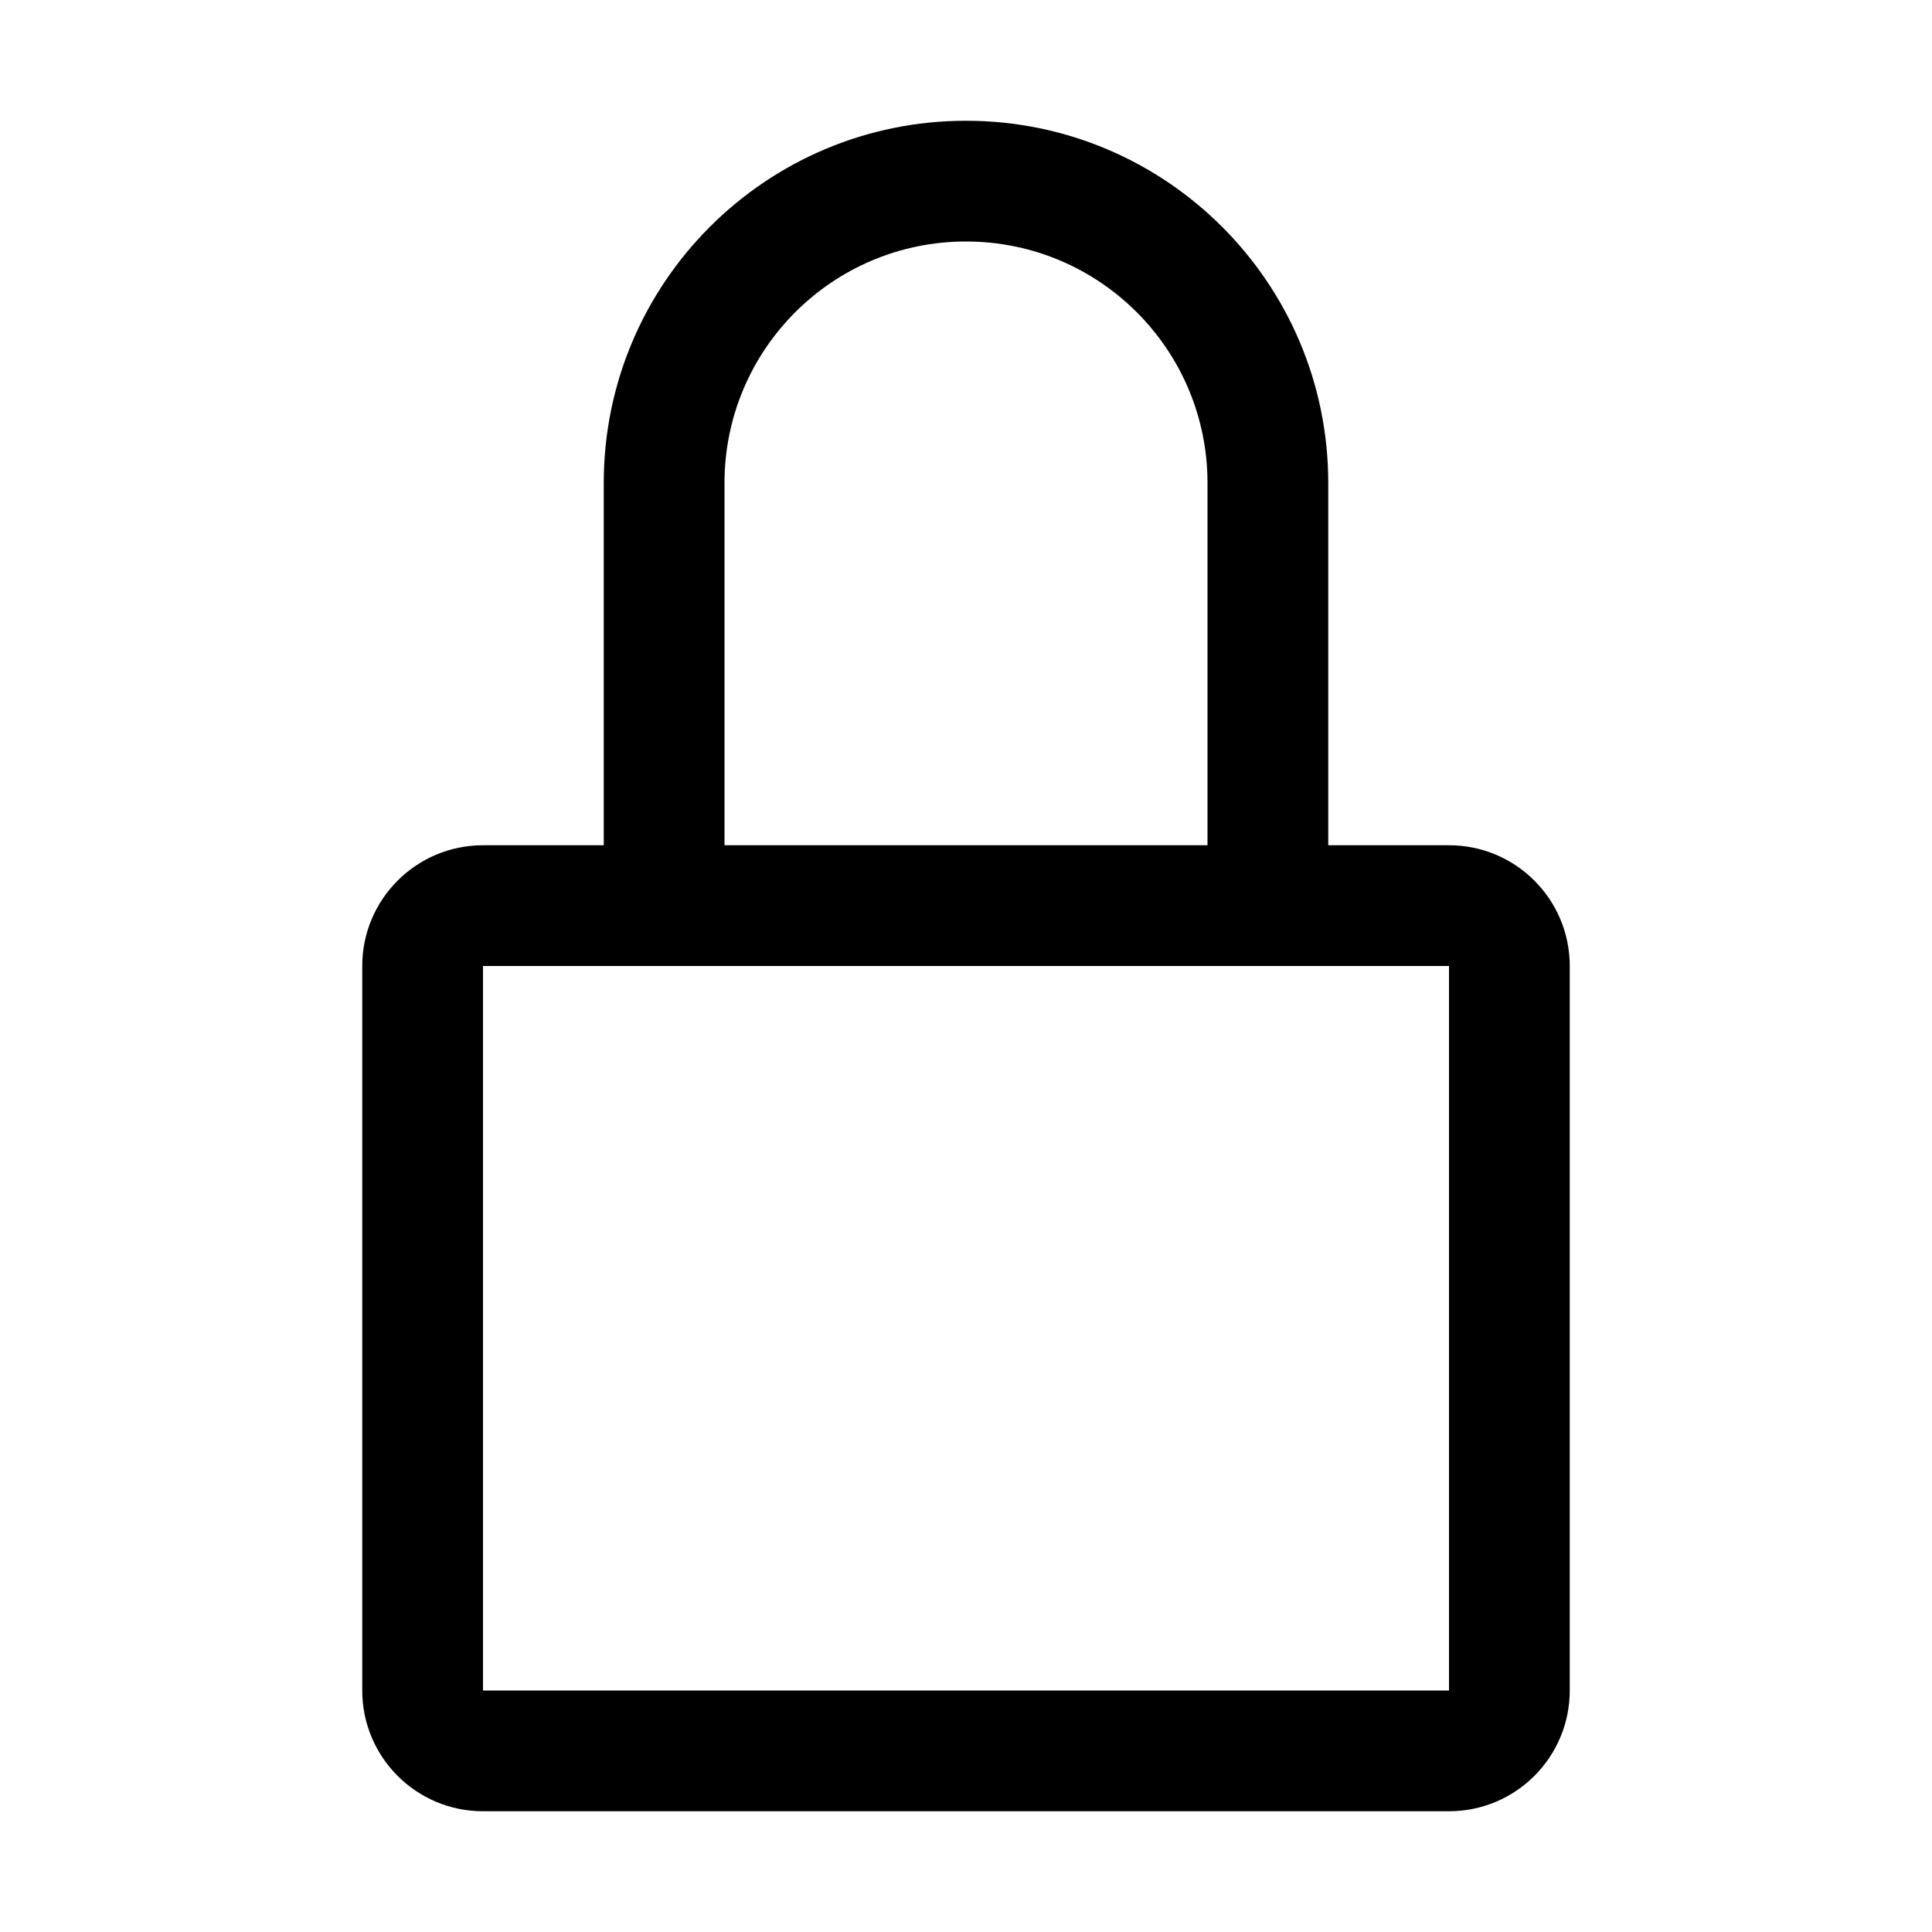
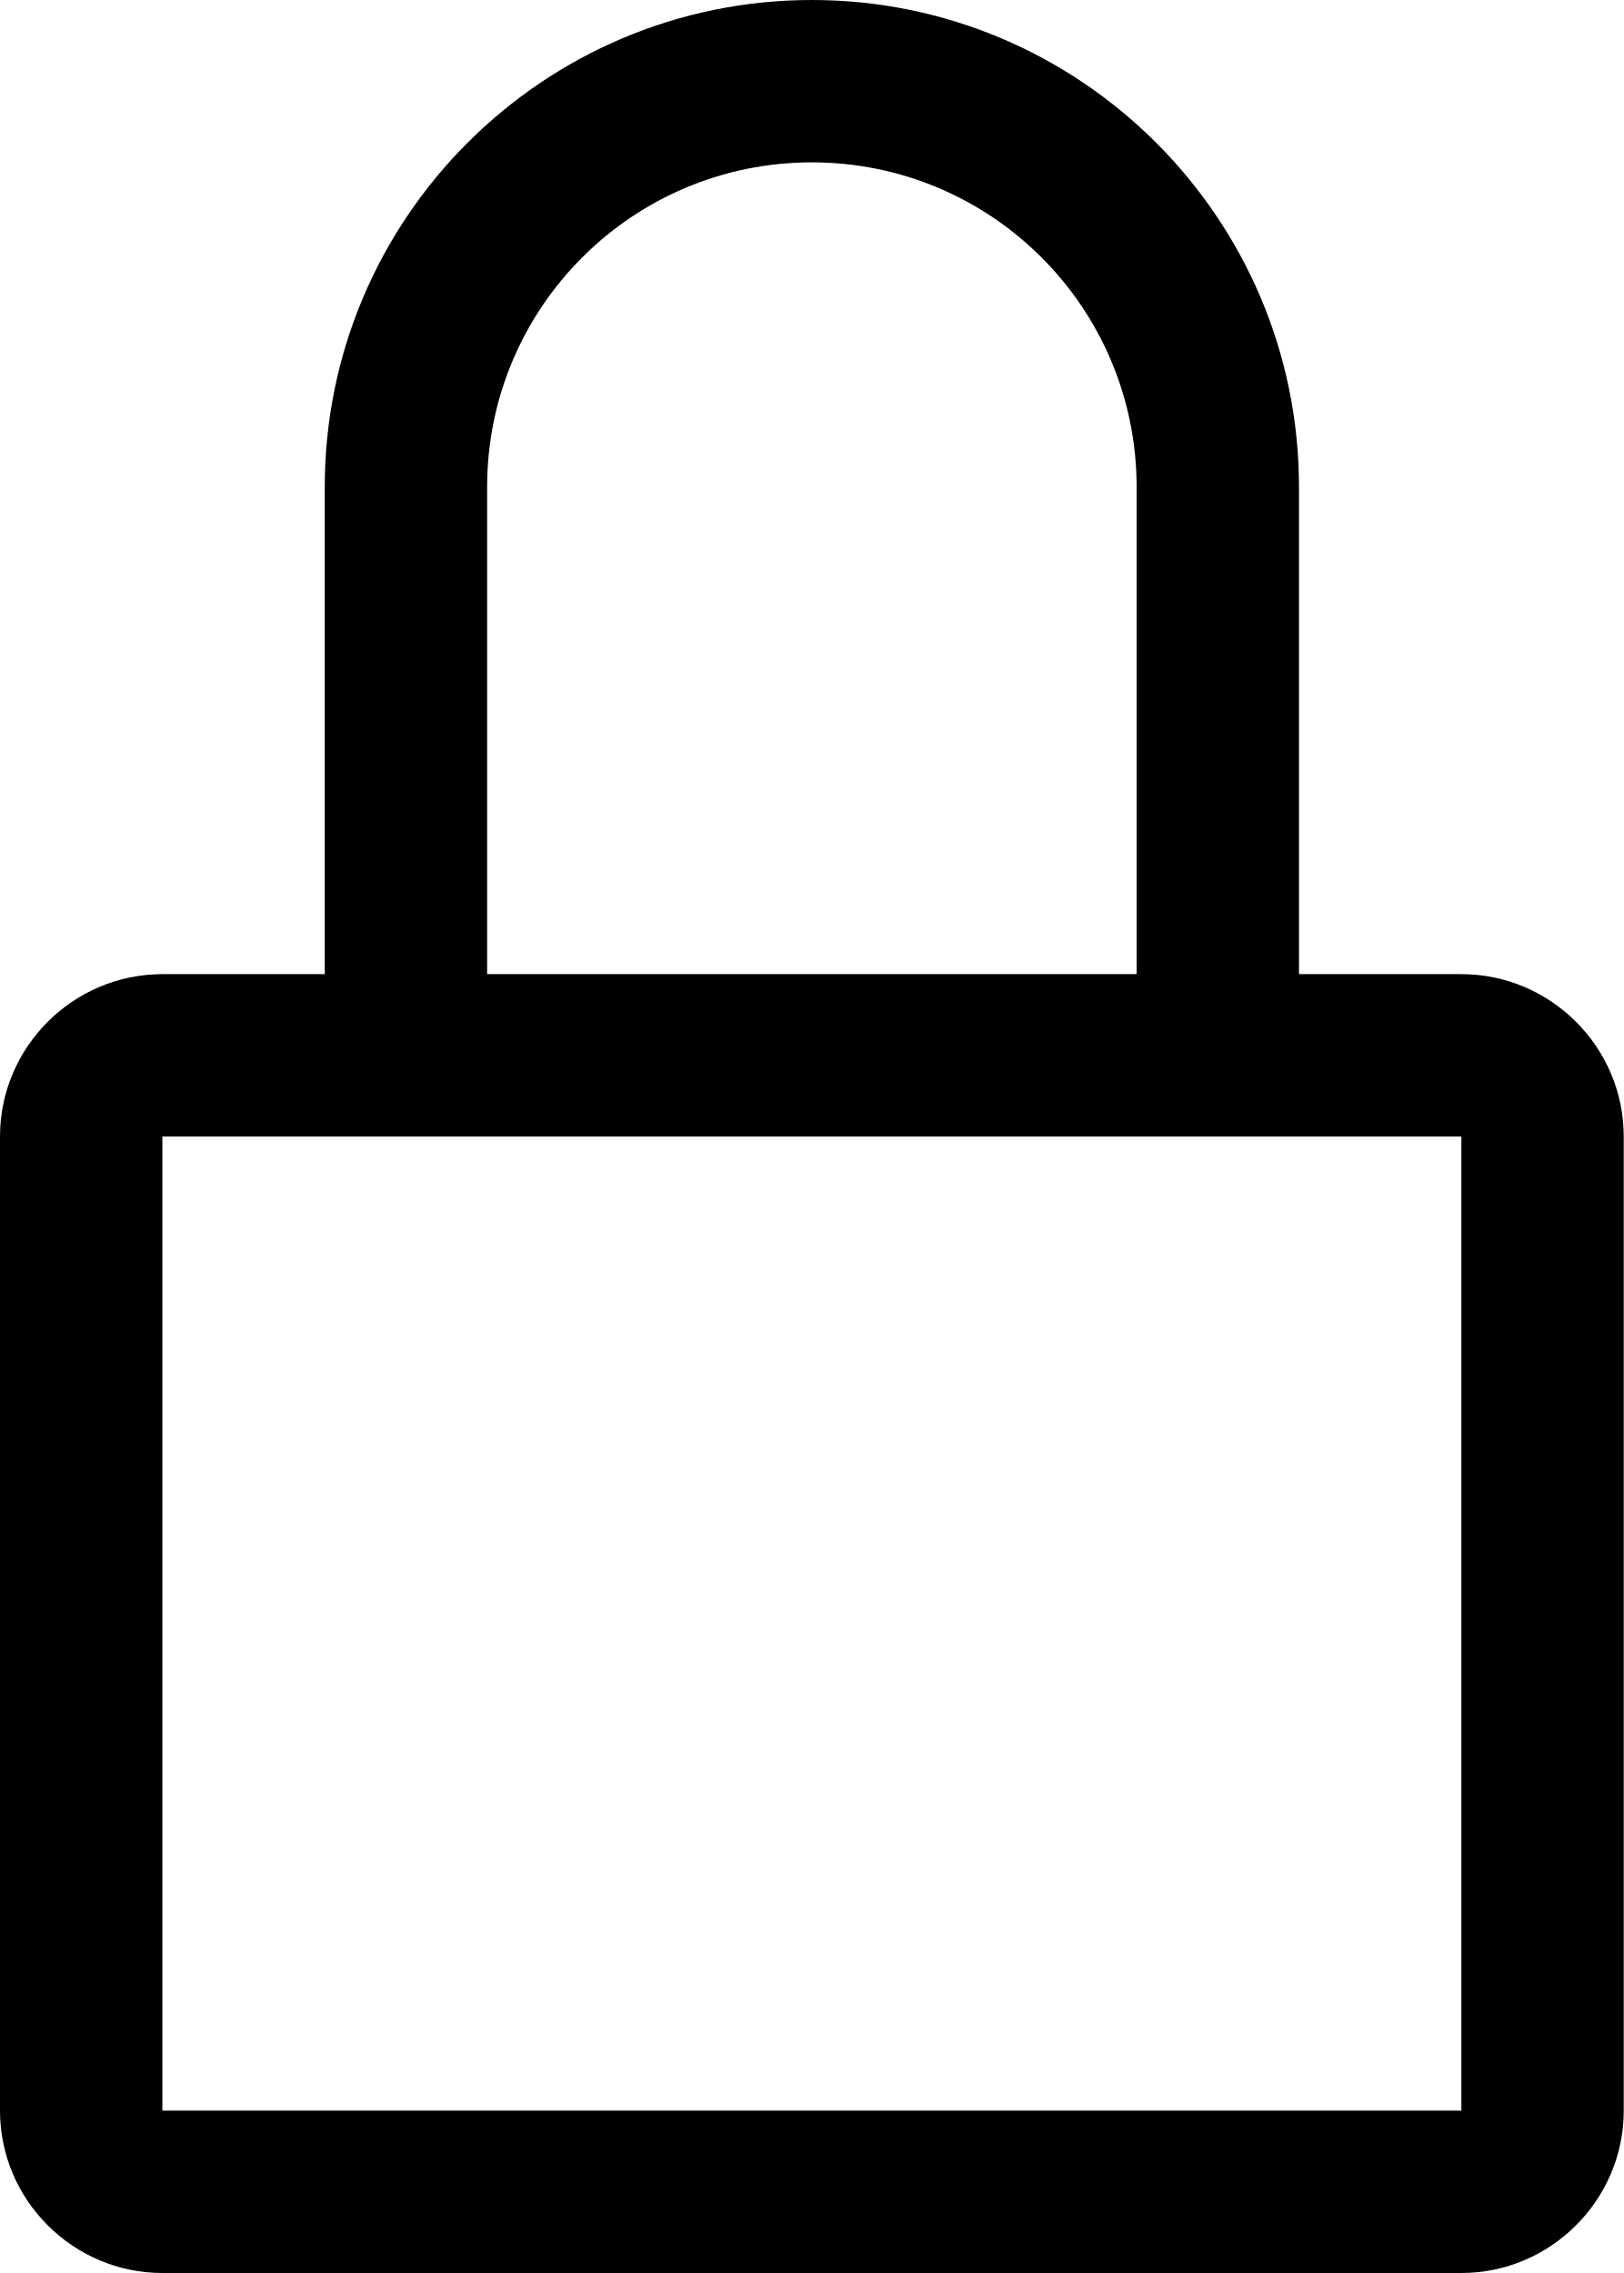
- <svg width="32" height="32" viewBox="0 0 32 32">
-   <path fill="currentColor" d="M24 14h-2V8a6 6 0 0 0-12 0v6H8a2 2 0 0 0-2 2v12a2 2 0 0 0 2 2h16a2 2 0 0 0 2-2V16a2 2 0 0 0-2-2ZM12 8a4 4 0 0 1 8 0v6h-8Zm12 20H8V16h16Z" />
+ <svg xmlns="http://www.w3.org/2000/svg" id="Layer_1" data-name="Layer 1" width="20" height="28" viewBox="0 0 20 28">
+   <path d="M18,12h-2V6c0-3.31-2.69-6-6-6S4,2.69,4,6v6H2c-1.1,0-2,.9-2,2v12c0,1.1,.9,2,2,2H18c1.1,0,2-.9,2-2V14c0-1.1-.9-2-2-2ZM6,6c0-2.21,1.79-4,4-4s4,1.79,4,4v6H6V6Zm12,20H2V14H18v12Z" />
</svg>
